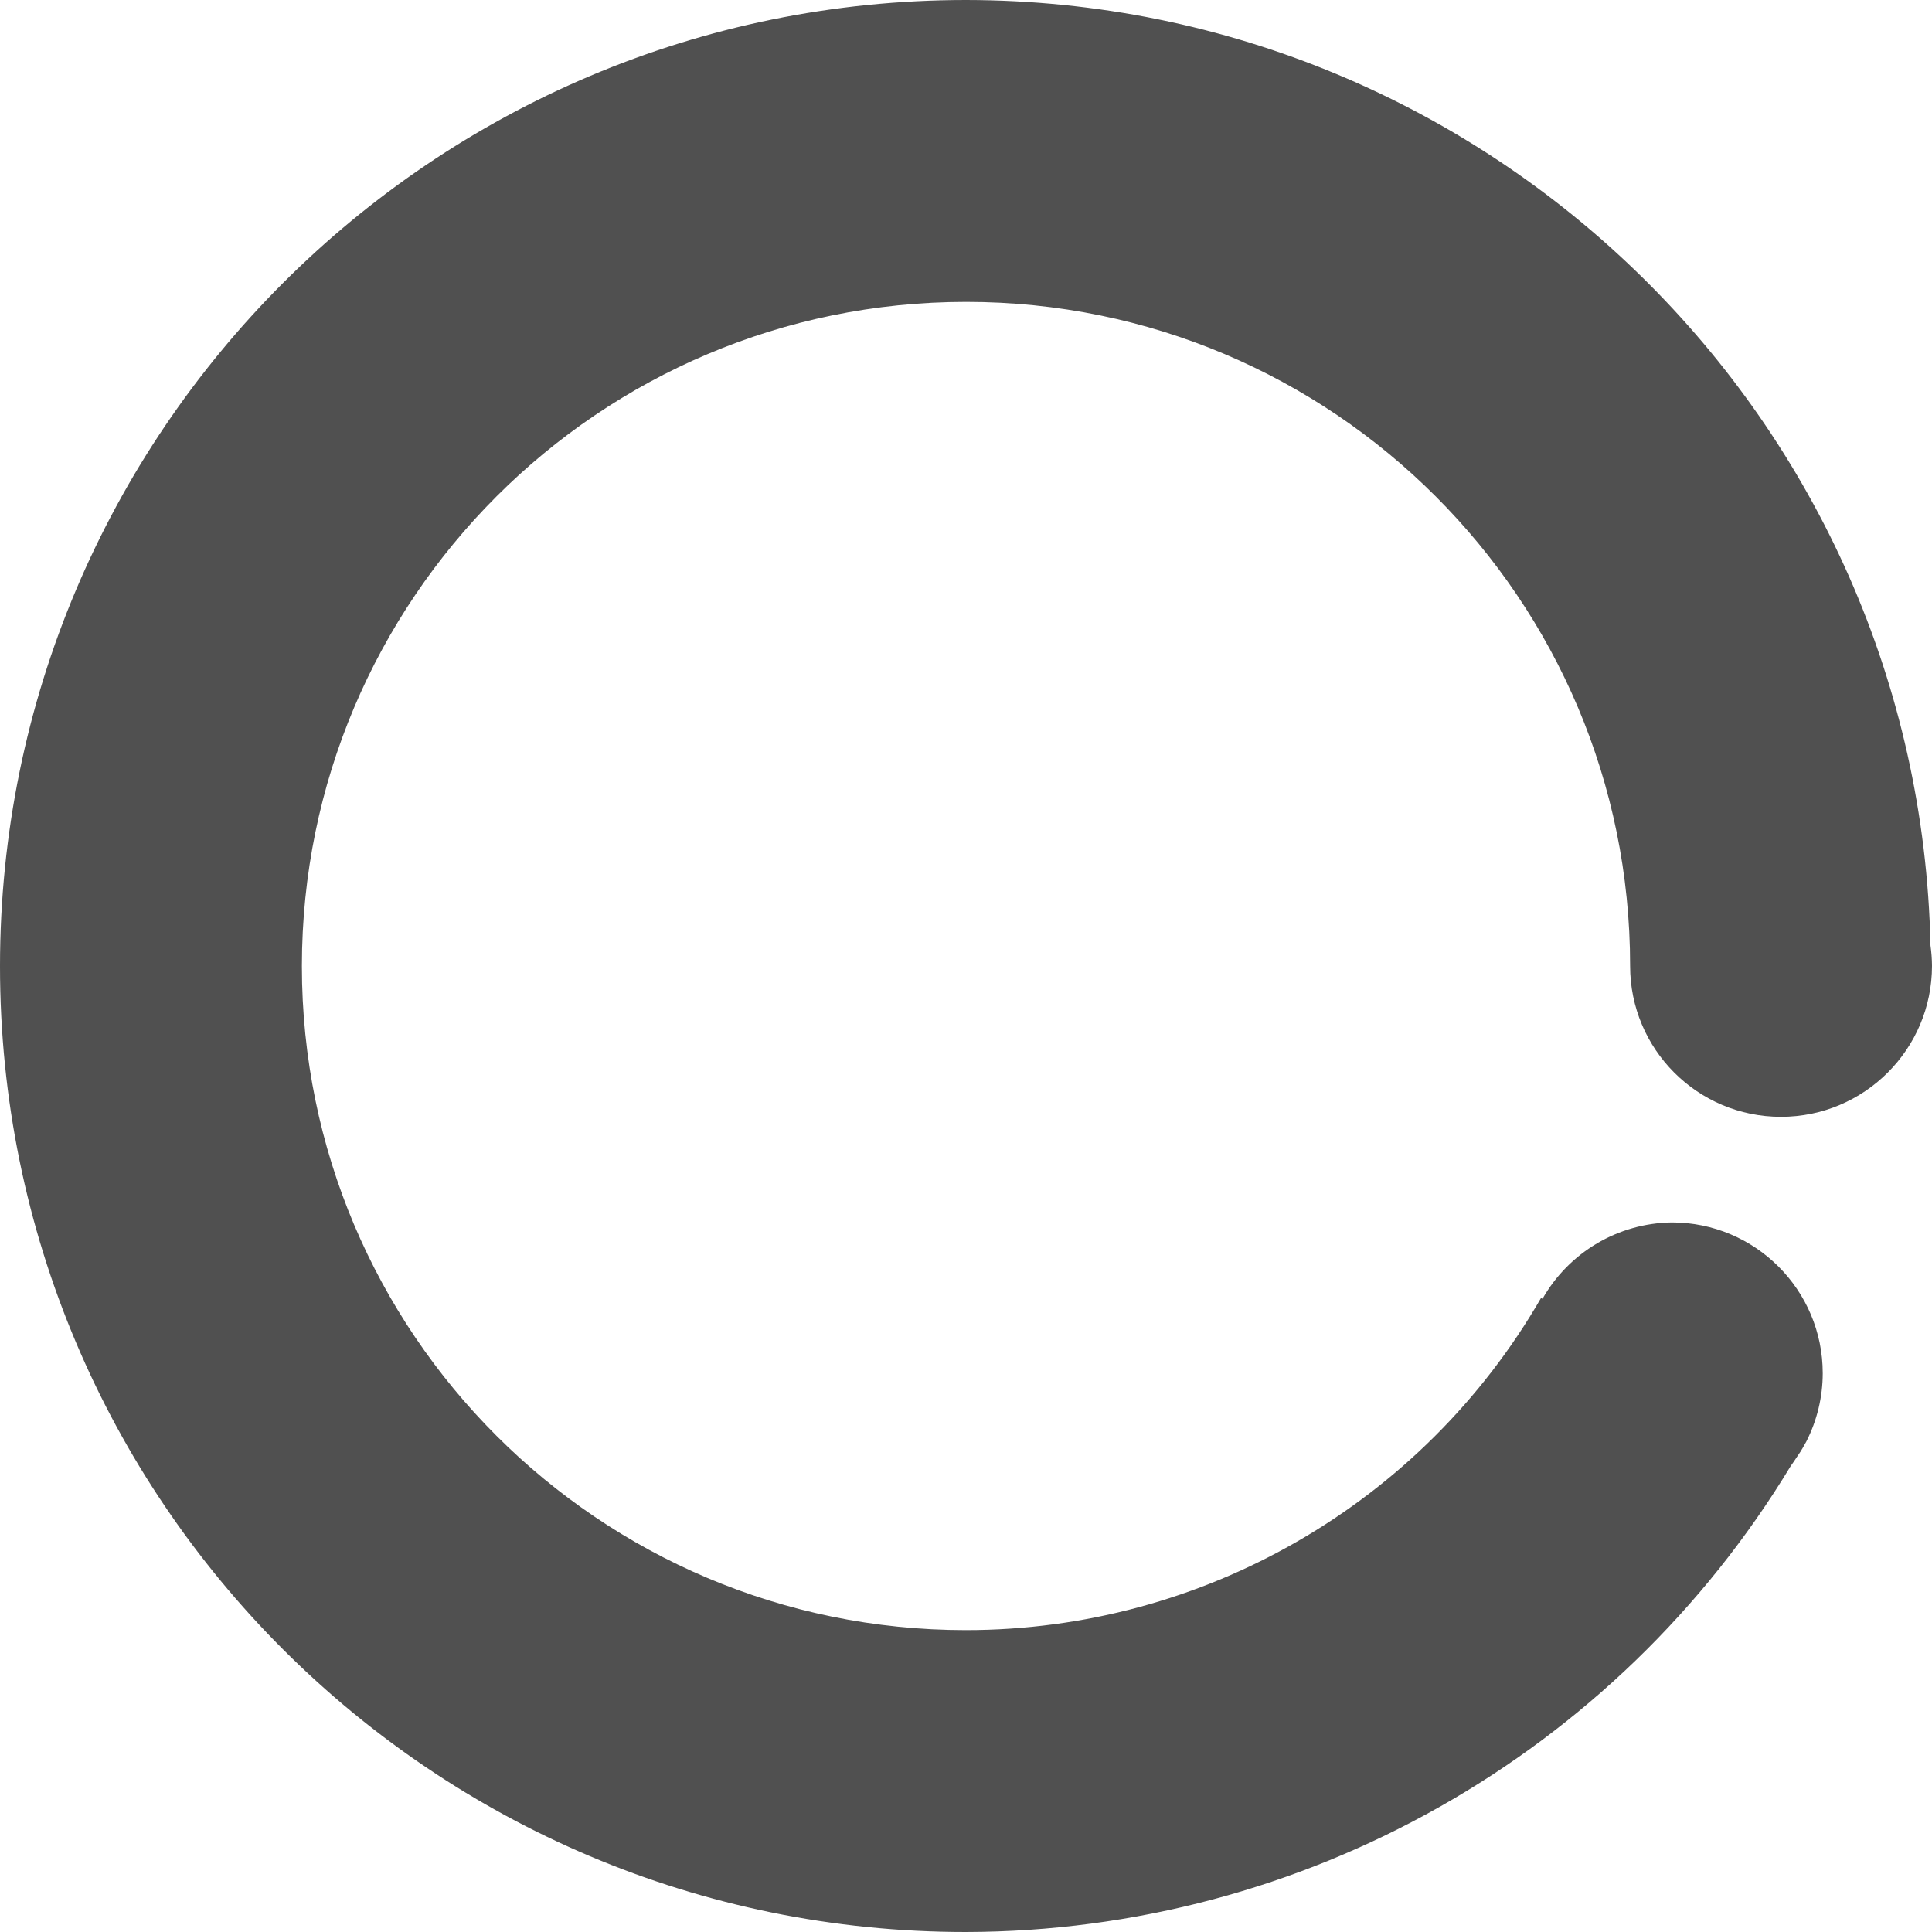
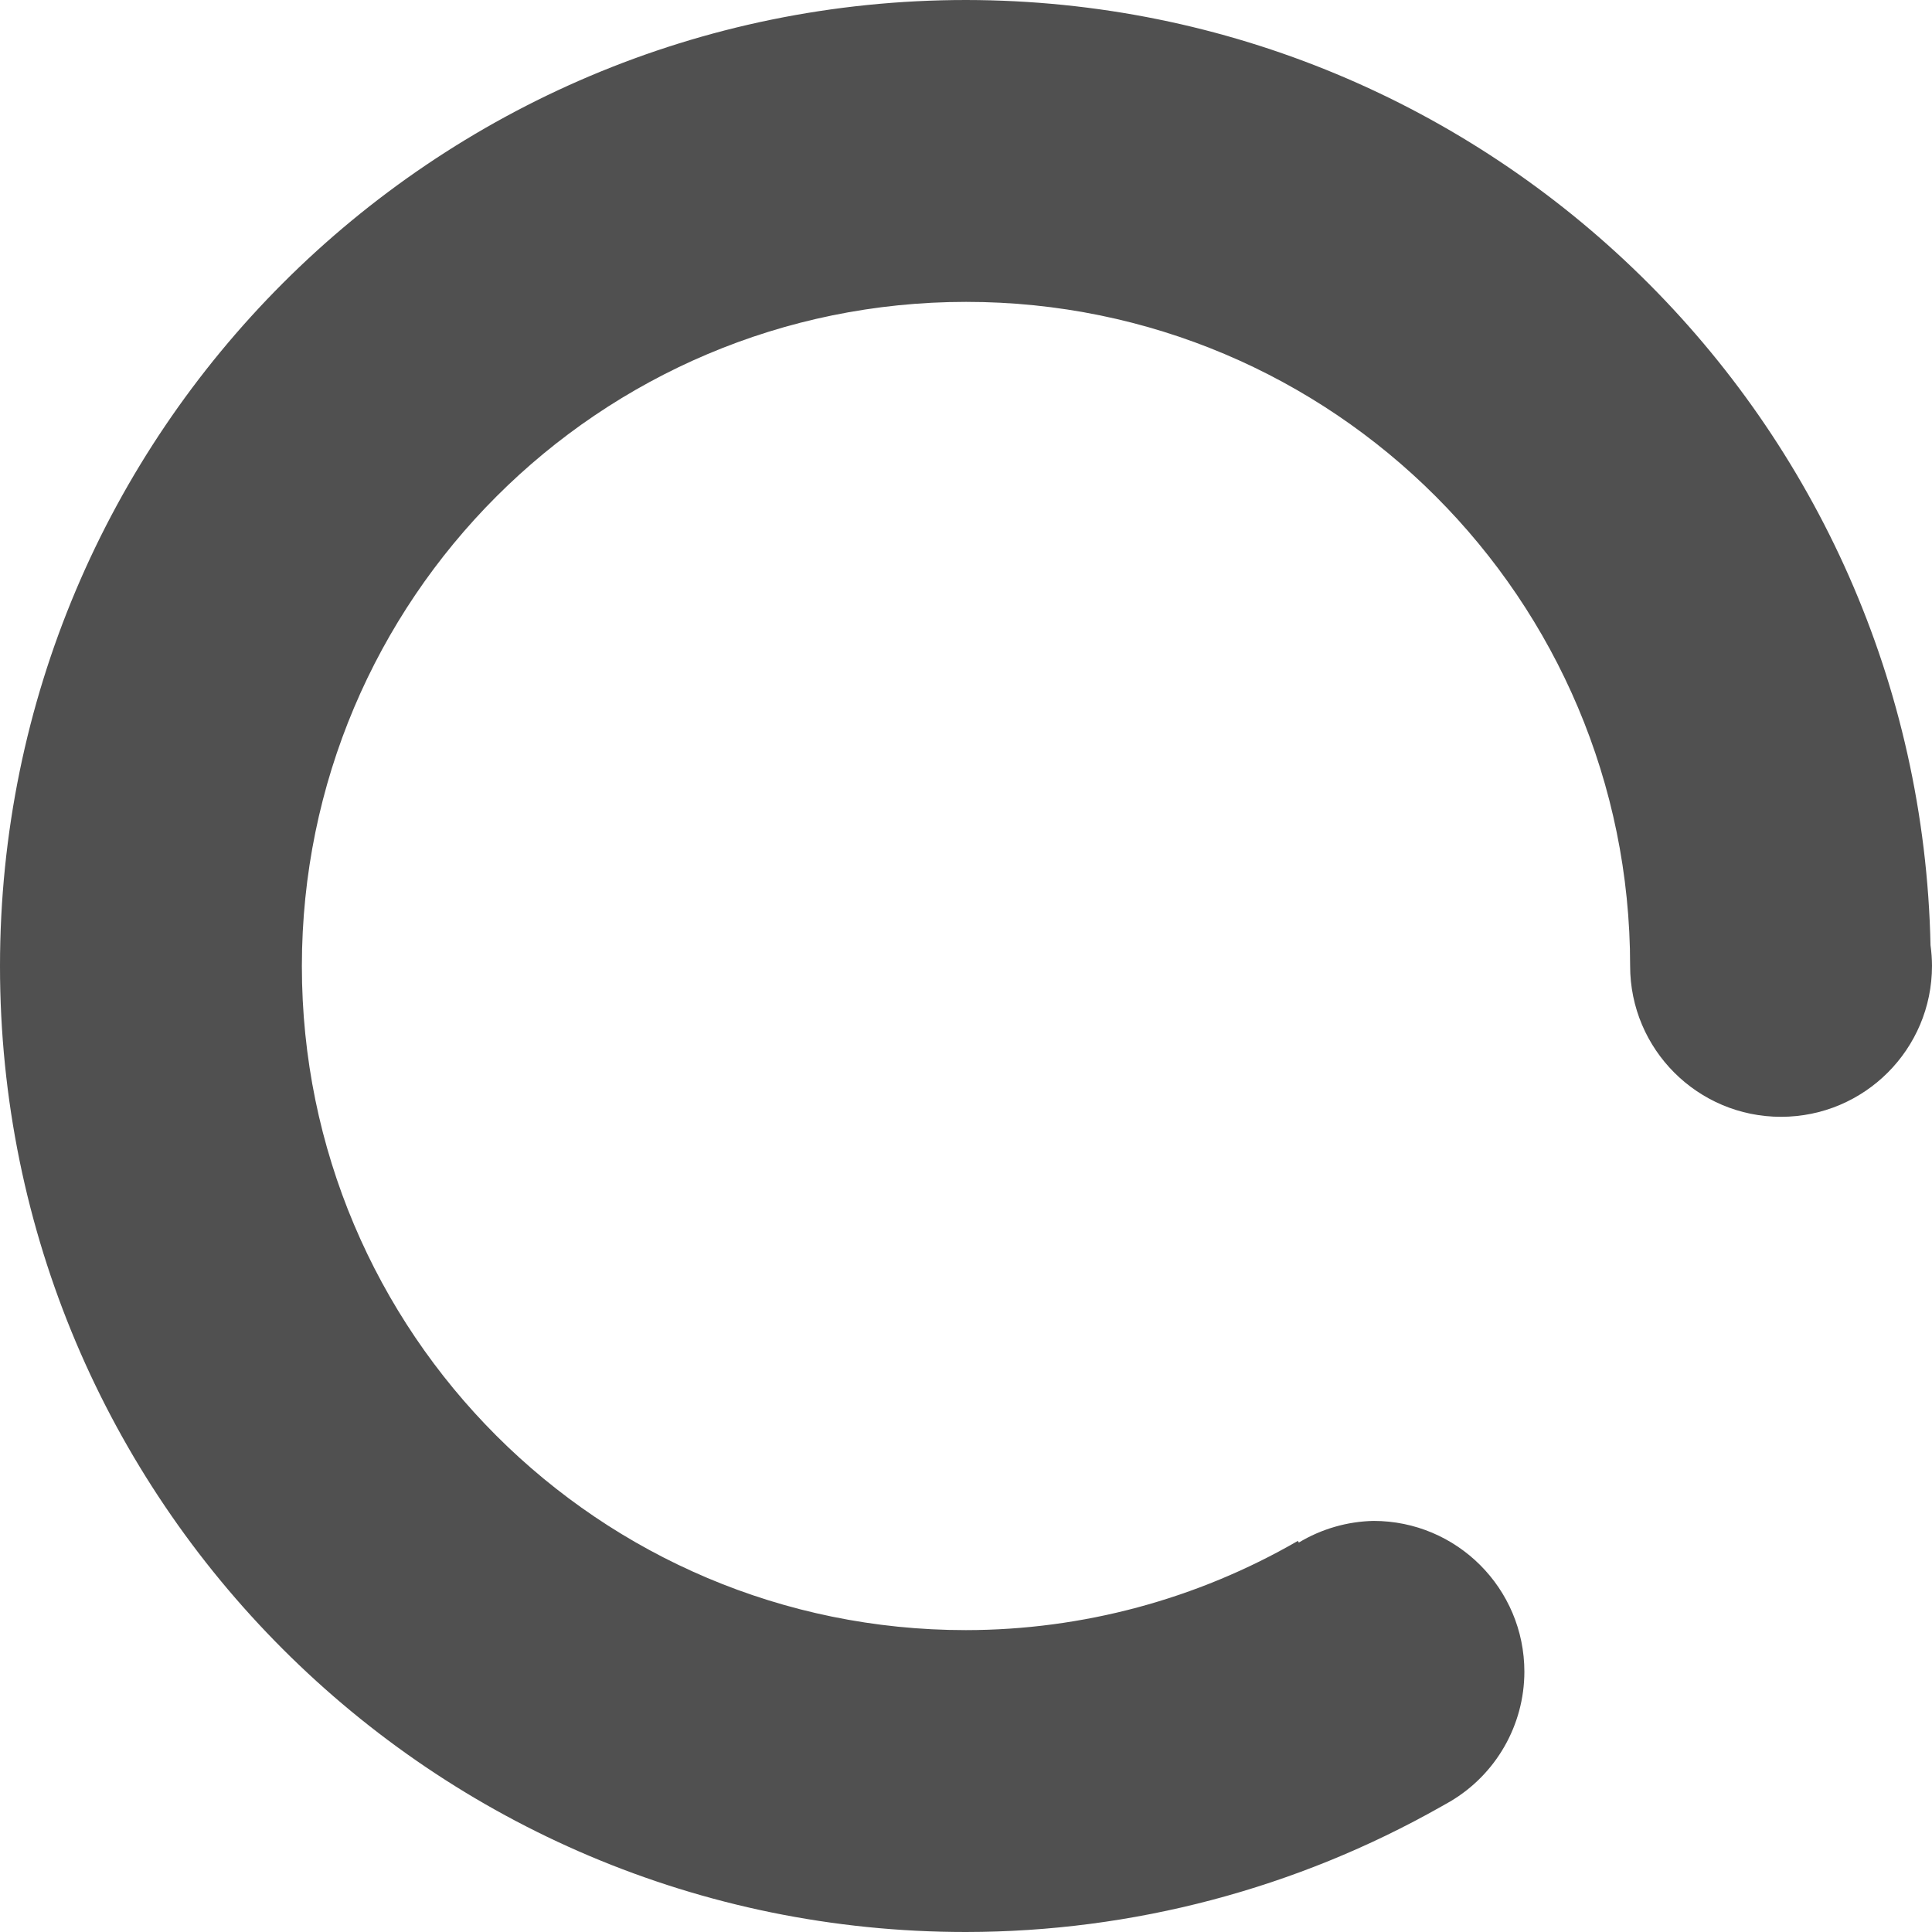
- <svg xmlns="http://www.w3.org/2000/svg" width="64" height="64" viewBox="9.878 -21.872 22.828 22.828" version="1.1" style="fill:none;stroke-linecap:round;stroke-linejoin:round" id="svg4">
-   <defs id="defs4" />
-   <path id="path9" style="fill:#505050;fill-opacity:1;stroke:none;stroke-width:0.361;stroke-dasharray:none" d="M 32.706,-10.459 A 1.783,1.784 45 0 0 32.688,-10.701 11.412,11.415 44.996 0 0 21.293,-21.872 11.412,11.415 44.996 0 0 9.878,-10.457 11.412,11.415 44.996 0 0 21.291,0.956 a 11.412,11.415 44.996 0 0 9.747,-5.508 1.783,1.784 45 0 0 0.071,-0.104 11.412,11.415 44.996 0 0 0.057,-0.084 1.783,1.784 45 0 1 -0.006,0.006 1.783,1.784 45 0 0 0.013,-0.02 11.412,11.415 44.996 0 0 0.048,-0.085 1.783,1.784 45 0 0 0.194,-0.806 1.783,1.784 45 0 0 -1.783,-1.783 1.783,1.784 45 0 0 -1.528,0.902 l -0.017,-0.01 a 7.846,7.848 44.995 0 1 -6.796,3.925 7.846,7.848 44.995 0 1 -7.846,-7.846 7.846,7.848 44.995 0 1 7.848,-7.848 7.846,7.848 44.995 0 1 7.846,7.846 1.783,1.784 45 0 0 1.783,1.783 1.783,1.784 45 0 0 1.784,-1.784 z m -0.084,-0.53 a 1.783,1.784 45 0 0 -0.016,-0.045 1.783,1.784 45 0 1 0.016,0.045 z m -0.249,-0.503 a 1.783,1.784 45 0 0 -0.015,-0.023 1.783,1.784 45 0 1 0.015,0.023 z m -0.392,-0.401 a 1.783,1.784 45 0 0 -0.03,-0.02 1.783,1.784 45 0 1 0.03,0.02 z m -0.485,-0.251 a 1.783,1.784 45 0 0 -0.042,-0.015 1.783,1.784 45 0 1 0.042,0.015 z m -0.713,7.854 a 1.783,1.784 45 0 1 -0.027,0.025 1.783,1.784 45 0 0 0.027,-0.025 z m -0.39,-7.869 a 1.783,1.784 45 0 0 -0.042,0.015 1.783,1.784 45 0 1 0.042,-0.015 z m -0.143,8.183 a 1.783,1.784 45 0 1 -0.032,0.011 1.783,1.784 45 0 0 0.032,-0.011 z m -0.355,-7.937 a 1.783,1.784 45 0 0 -0.03,0.02 1.783,1.784 45 0 1 0.03,-0.02 z m -0.406,0.397 a 1.783,1.784 45 0 0 -0.015,0.023 1.783,1.784 45 0 1 0.015,-0.023 z m -0.059,7.642 a 1.783,1.784 45 0 1 -0.022,-0.003 1.783,1.784 45 0 0 0.022,0.003 z M 29.238,-11.034 a 1.783,1.784 45 0 0 -0.016,0.045 1.783,1.784 45 0 1 0.016,-0.045 z m -0.612,6.862 a 1.783,1.784 45 0 1 -0.016,-0.012 1.783,1.784 45 0 0 0.016,0.012 z m -0.456,-0.451 a 1.783,1.784 45 0 1 -0.012,-0.016 1.783,1.784 45 0 0 0.012,0.016 z m -0.308,-0.797 a 1.783,1.784 45 0 1 -0.003,-0.022 1.783,1.784 45 0 0 0.003,0.022 z" />
+ <svg xmlns="http://www.w3.org/2000/svg" width="64" height="64" viewBox="28 -62 64 64" version="1.1" style="fill:none;stroke-linecap:round;stroke-linejoin:round" id="svg7">
+   <defs id="defs7" />
+   <g transform="scale(1,-1)" id="g7">
+     <path id="path12" style="fill:#505050;fill-opacity:1;stroke:none;stroke-width:0.249;stroke-dasharray:none" d="M 92,30.004 A 5.001,4.999 45.002 0 1 91.951,30.686 32.004,31.996 45.003 0 1 60.004,62 32.004,31.996 45.003 0 1 28,29.996 32.004,31.996 45.003 0 1 59.996,-2 a 32.004,31.996 45.003 0 1 15.751,4.158 32.004,31.996 45.003 0 1 0.246,0.139 32.004,31.996 45.003 0 1 0.041,0.023 5.001,4.999 45.002 0 1 2.463,4.299 5.001,4.999 45.002 0 1 -4.999,4.999 5.001,4.999 45.002 0 1 -2.473,-0.717 l -0.031,0.055 A 22.003,21.997 45.002 0 0 59.997,8 22.003,21.997 45.002 0 0 38,29.997 22.003,21.997 45.002 0 0 60.003,52 22.003,21.997 45.002 0 0 82,30.003 5.001,4.999 45.002 0 1 86.999,25.004 5.001,4.999 45.002 0 1 92,30.004 Z m -0.234,1.484 a 5.001,4.999 45.002 0 1 -0.043,0.125 5.001,4.999 45.002 0 0 0.043,-0.125 z m -0.691,1.398 a 5.001,4.999 45.002 0 1 -0.057,0.084 5.001,4.999 45.002 0 0 0.057,-0.084 z m -1.107,1.135 a 5.001,4.999 45.002 0 1 -0.084,0.057 5.001,4.999 45.002 0 0 0.084,-0.057 z M 88.61,34.726 a 5.001,4.999 45.002 0 1 -0.125,0.043 5.001,4.999 45.002 0 0 0.125,-0.043 z m -3.094,0.043 a 5.001,4.999 45.002 0 1 -0.125,-0.043 5.001,4.999 45.002 0 0 0.125,0.043 z m -1.399,-0.692 a 5.001,4.999 45.002 0 1 -0.084,-0.057 5.001,4.999 45.002 0 0 0.084,0.057 z m -1.135,-1.108 a 5.001,4.999 45.002 0 1 -0.057,-0.084 5.001,4.999 45.002 0 0 0.057,0.084 z m -0.705,-1.358 a 5.001,4.999 45.002 0 1 -0.043,-0.125 5.001,4.999 45.002 0 0 0.043,0.125 z M 72.012,1.853 a 5.001,4.999 45.002 0 0 -0.125,0.043 5.001,4.999 45.002 0 1 0.125,-0.043 z m -1.398,0.691 a 5.001,4.999 45.002 0 0 -0.084,0.057 5.001,4.999 45.002 0 1 0.084,-0.057 z M 69.74,9.839 a 5.001,4.999 45.002 0 1 -0.068,-0.076 5.001,4.999 45.002 0 0 0.068,0.076 z M 69.479,3.652 a 5.001,4.999 45.002 0 0 -0.057,0.084 5.001,4.999 45.002 0 1 0.057,-0.084 z m -0.64,4.701 a 5.001,4.999 45.002 0 1 -0.031,-0.092 5.001,4.999 45.002 0 0 0.031,0.092 z m -0.065,-3.344 a 5.001,4.999 45.002 0 0 -0.043,0.125 5.001,4.999 45.002 0 1 0.043,-0.125 z" />
+   </g>
</svg>
